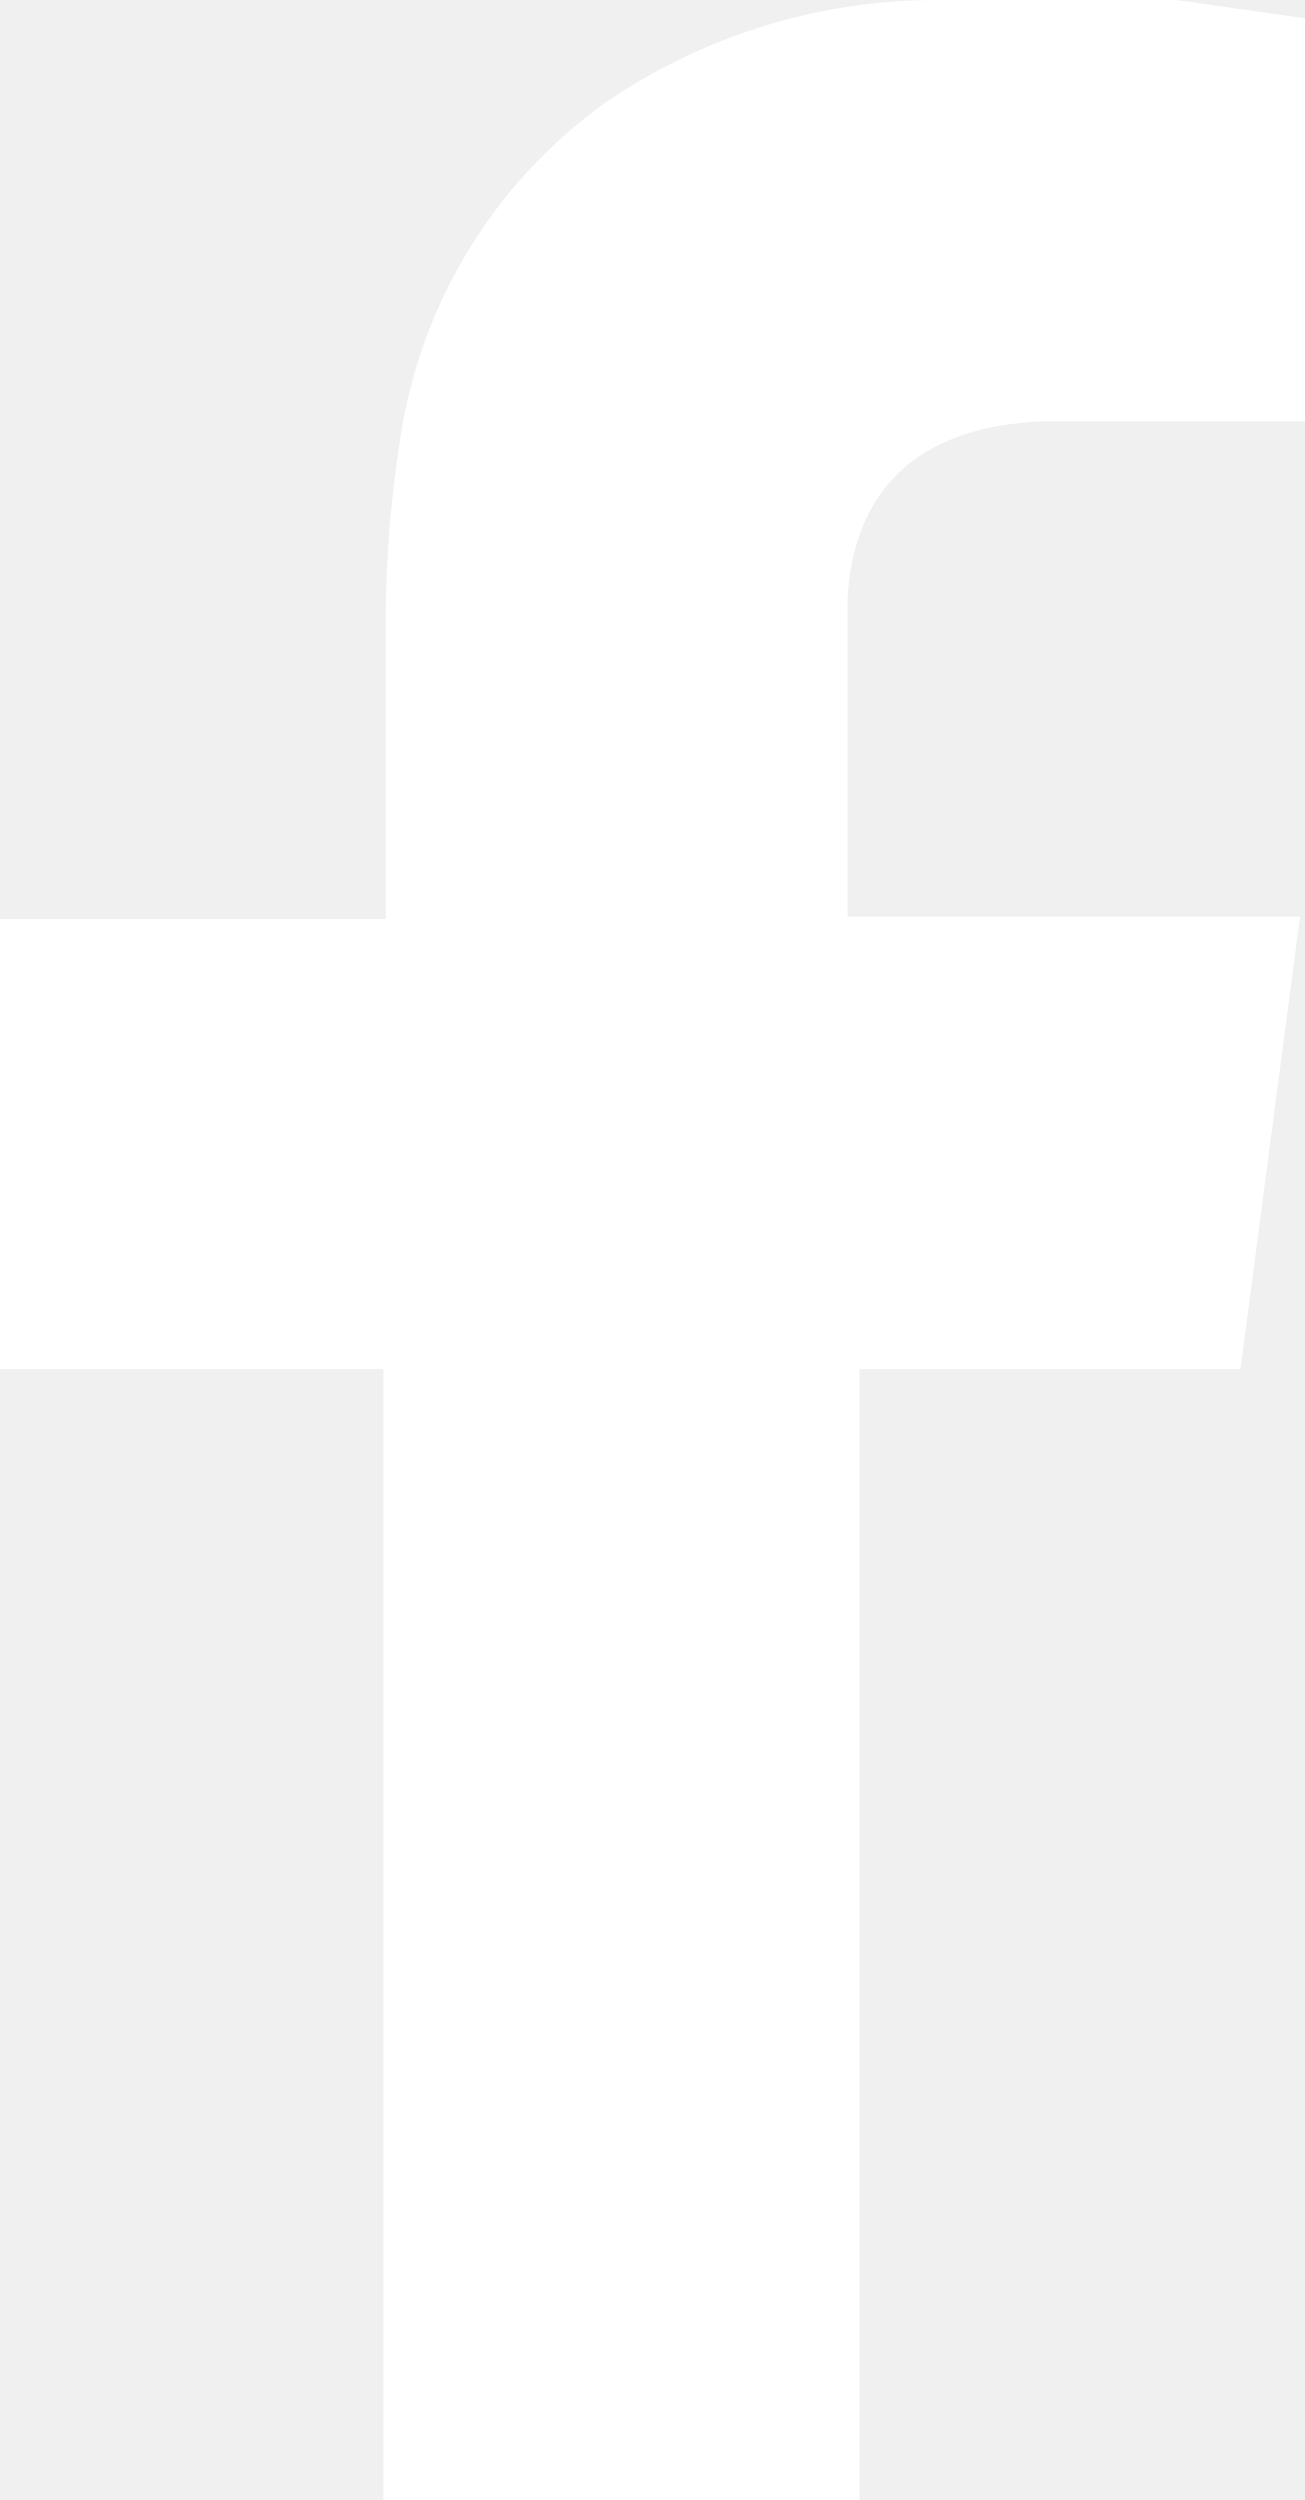
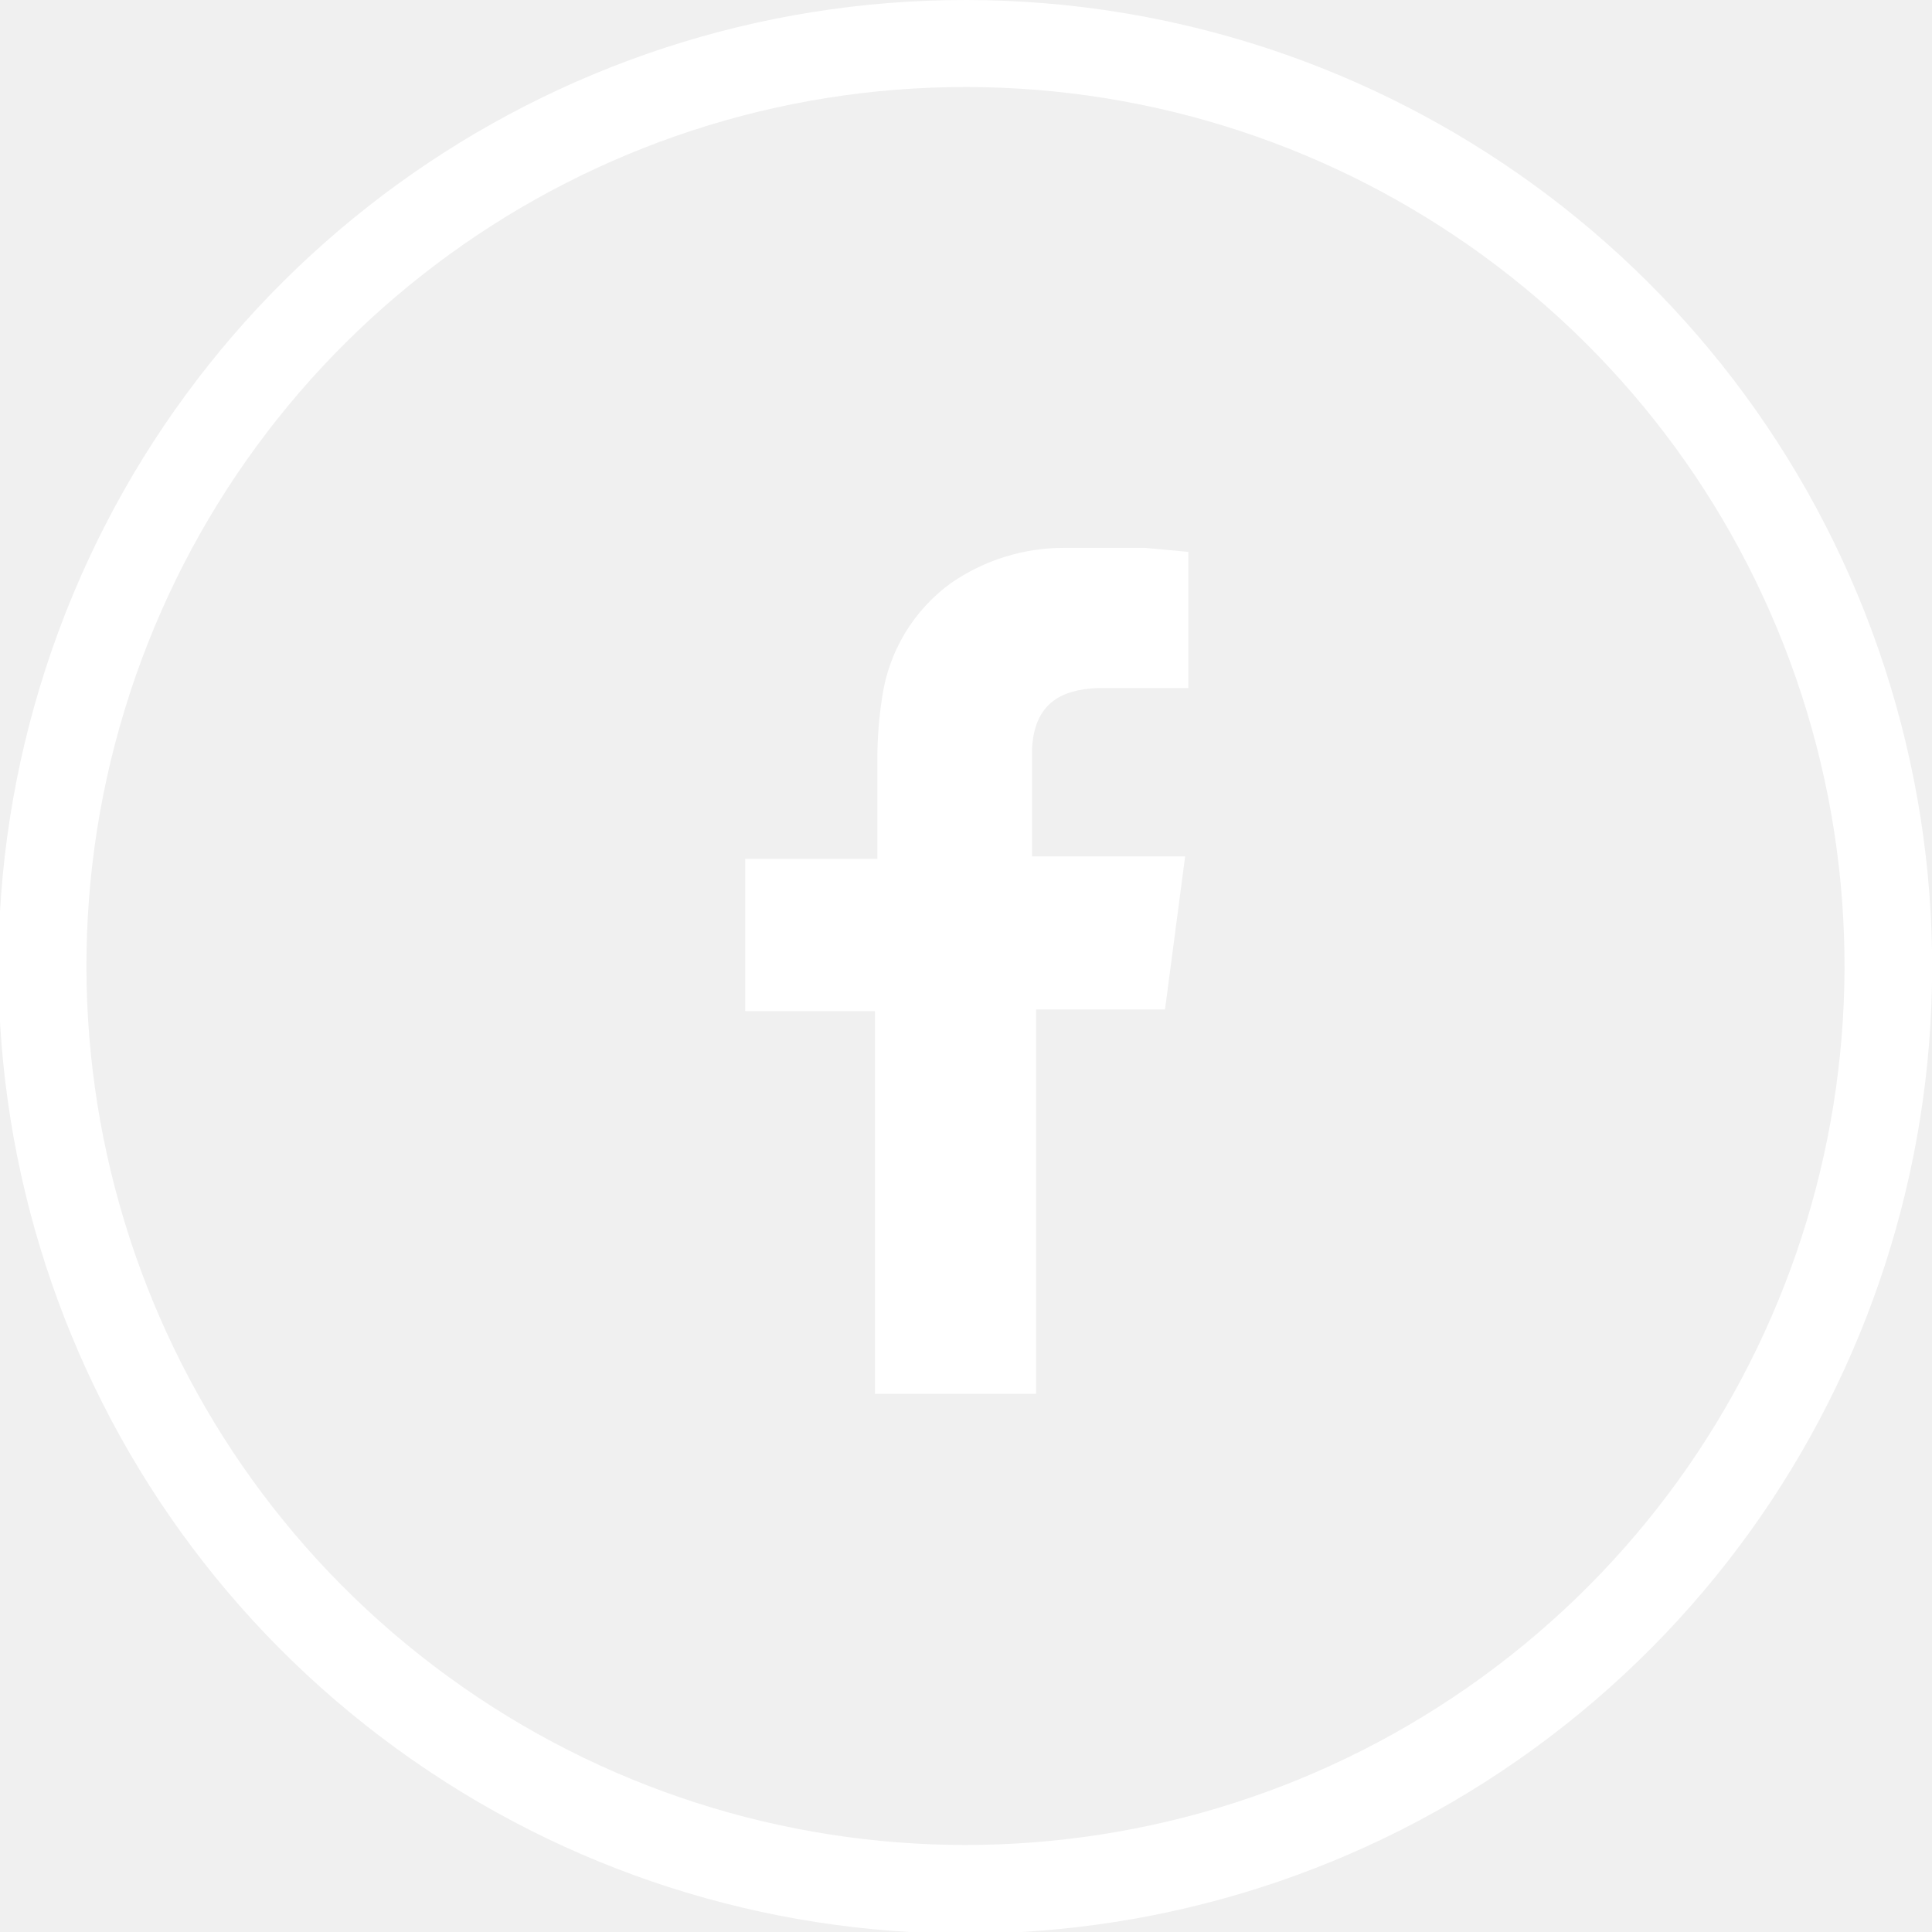
- <svg xmlns="http://www.w3.org/2000/svg" id="Layer_1" data-name="Layer 1" viewBox="0 0 5.48 10.5">
+ <svg xmlns="http://www.w3.org/2000/svg" id="Layer_1" data-name="Layer 1" viewBox="0 0 23.98 23.98">
  <defs>
-     <style>.cls-1{fill:#fff;fill-rule:evenodd;}</style>
+     <style>.cls-1,.cls-2{fill:#fff;}.cls-2{fill-rule:evenodd;}</style>
  </defs>
-   <path class="cls-1" d="M4.37,1.77c.33,0,.65,0,1,0h.13V.08L4.94,0c-.33,0-.67,0-1,0A2.46,2.46,0,0,0,2.53.44a2.12,2.12,0,0,0-.85,1.41,4.94,4.94,0,0,0-.06.73c0,.38,0,.76,0,1.14v.14H0V5.75H1.61V10.5h2V5.75h1.6l.25-1.9H3.56s0-.94,0-1.34C3.59,2,3.92,1.79,4.37,1.77Z" />
+   <path class="cls-1" d="M23.39,8.28A12,12,0,1,1,12,0,12,12,0,0,1,23.39,8.28ZM12,1.08A10.91,10.91,0,1,0,22.36,8.62,10.91,10.91,0,0,0,12,1.08Z" />
+   <path class="cls-2" d="M13.62,8.54c.33,0,.65,0,1,0h.13V6.85l-.54-.05c-.33,0-.67,0-1,0a2.46,2.46,0,0,0-1.41.44,2.12,2.12,0,0,0-.85,1.41,4.94,4.94,0,0,0-.06.73c0,.38,0,.76,0,1.14v.14H9.25v1.89h1.61v4.75h2V12.53h1.6l.25-1.9H12.81s0-.94,0-1.34C12.84,8.73,13.17,8.56,13.62,8.54Z" />
</svg>
